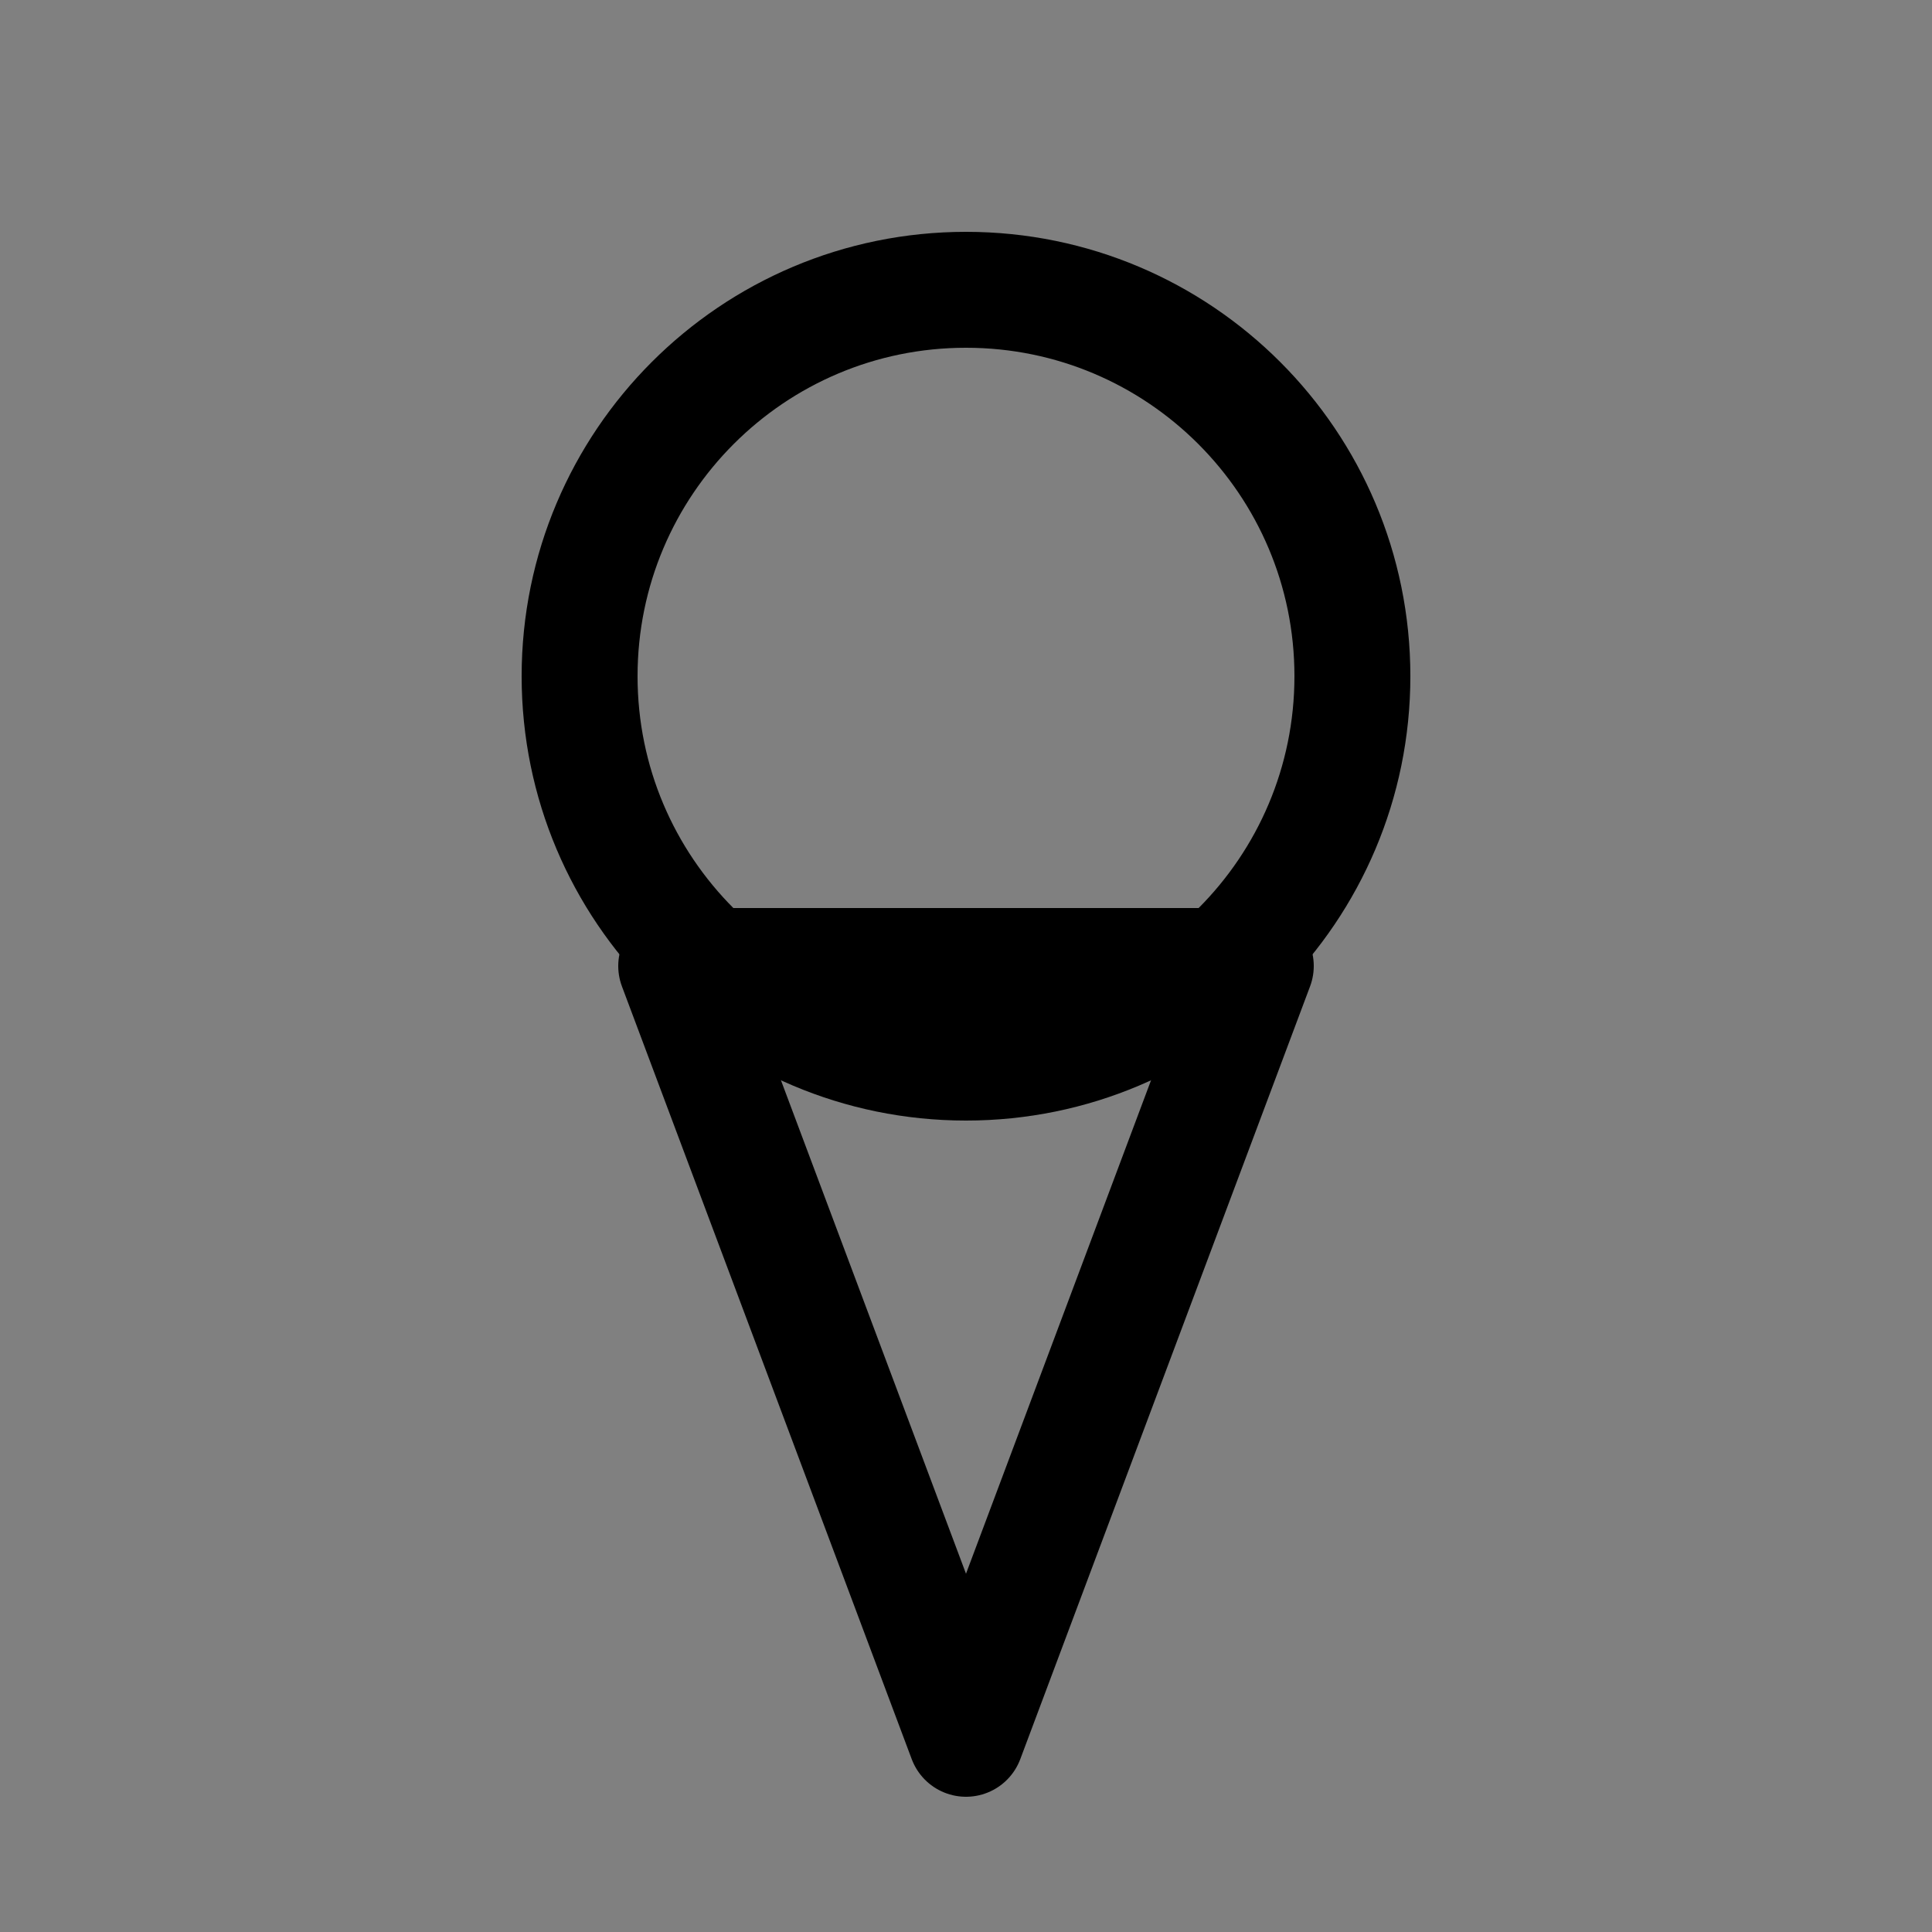
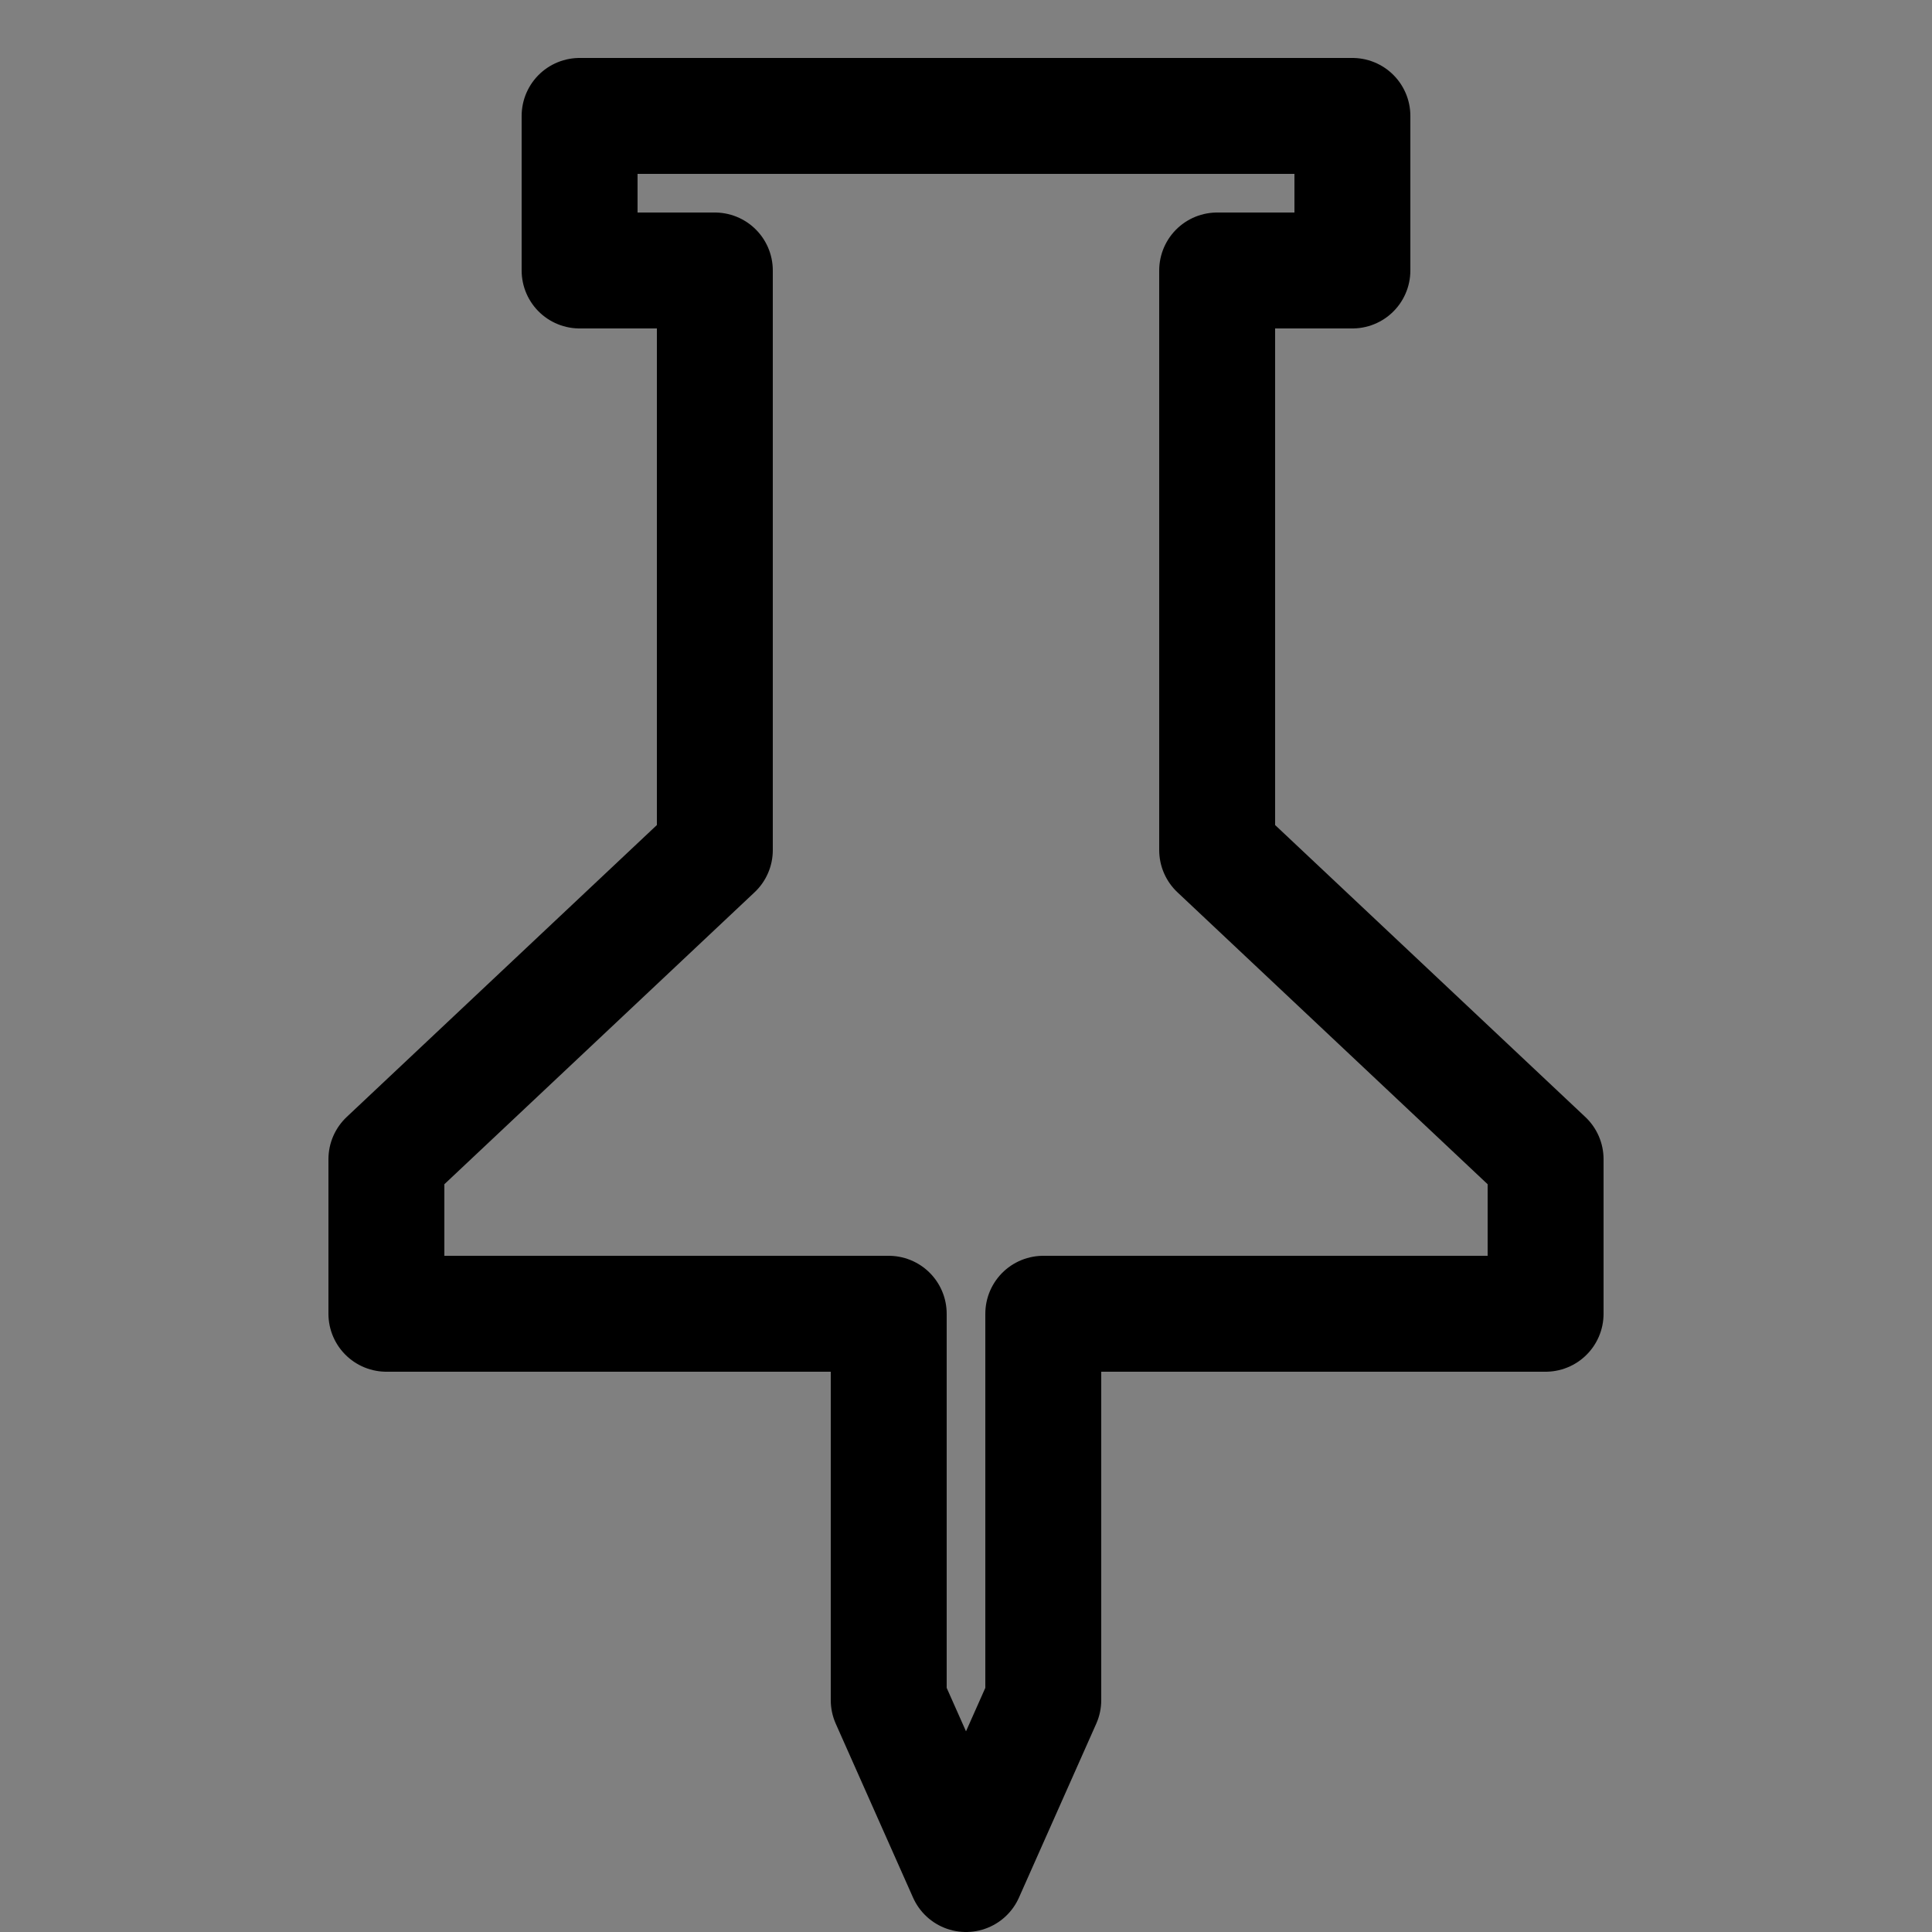
<svg xmlns="http://www.w3.org/2000/svg" width="100" height="100">
  <rect x="0" y="0" width="100" height="100" fill="grey" />
-   <circle cx="50" cy="35" r="20" stroke="black" stroke-width="6" fill-opacity="0" />
-   <path d="M 35 50 L 65 50 L 50 90 Z" stroke="black" stroke-width="6" fill-opacity="0" stroke-linejoin="round" />
+   <path d="M 30 6 L 70 6 L 70 14 L 63 14 L 63 44 L 80 60 L 80 68 L 54 68 L 54 88 L 50 97 L 46 88 L 46 68 L 20 68 L 20 60 L 37 44 L 37 14 L 30 14 Z" stroke="black" stroke-width="6" fill-opacity="0" stroke-linejoin="round" />
</svg>
